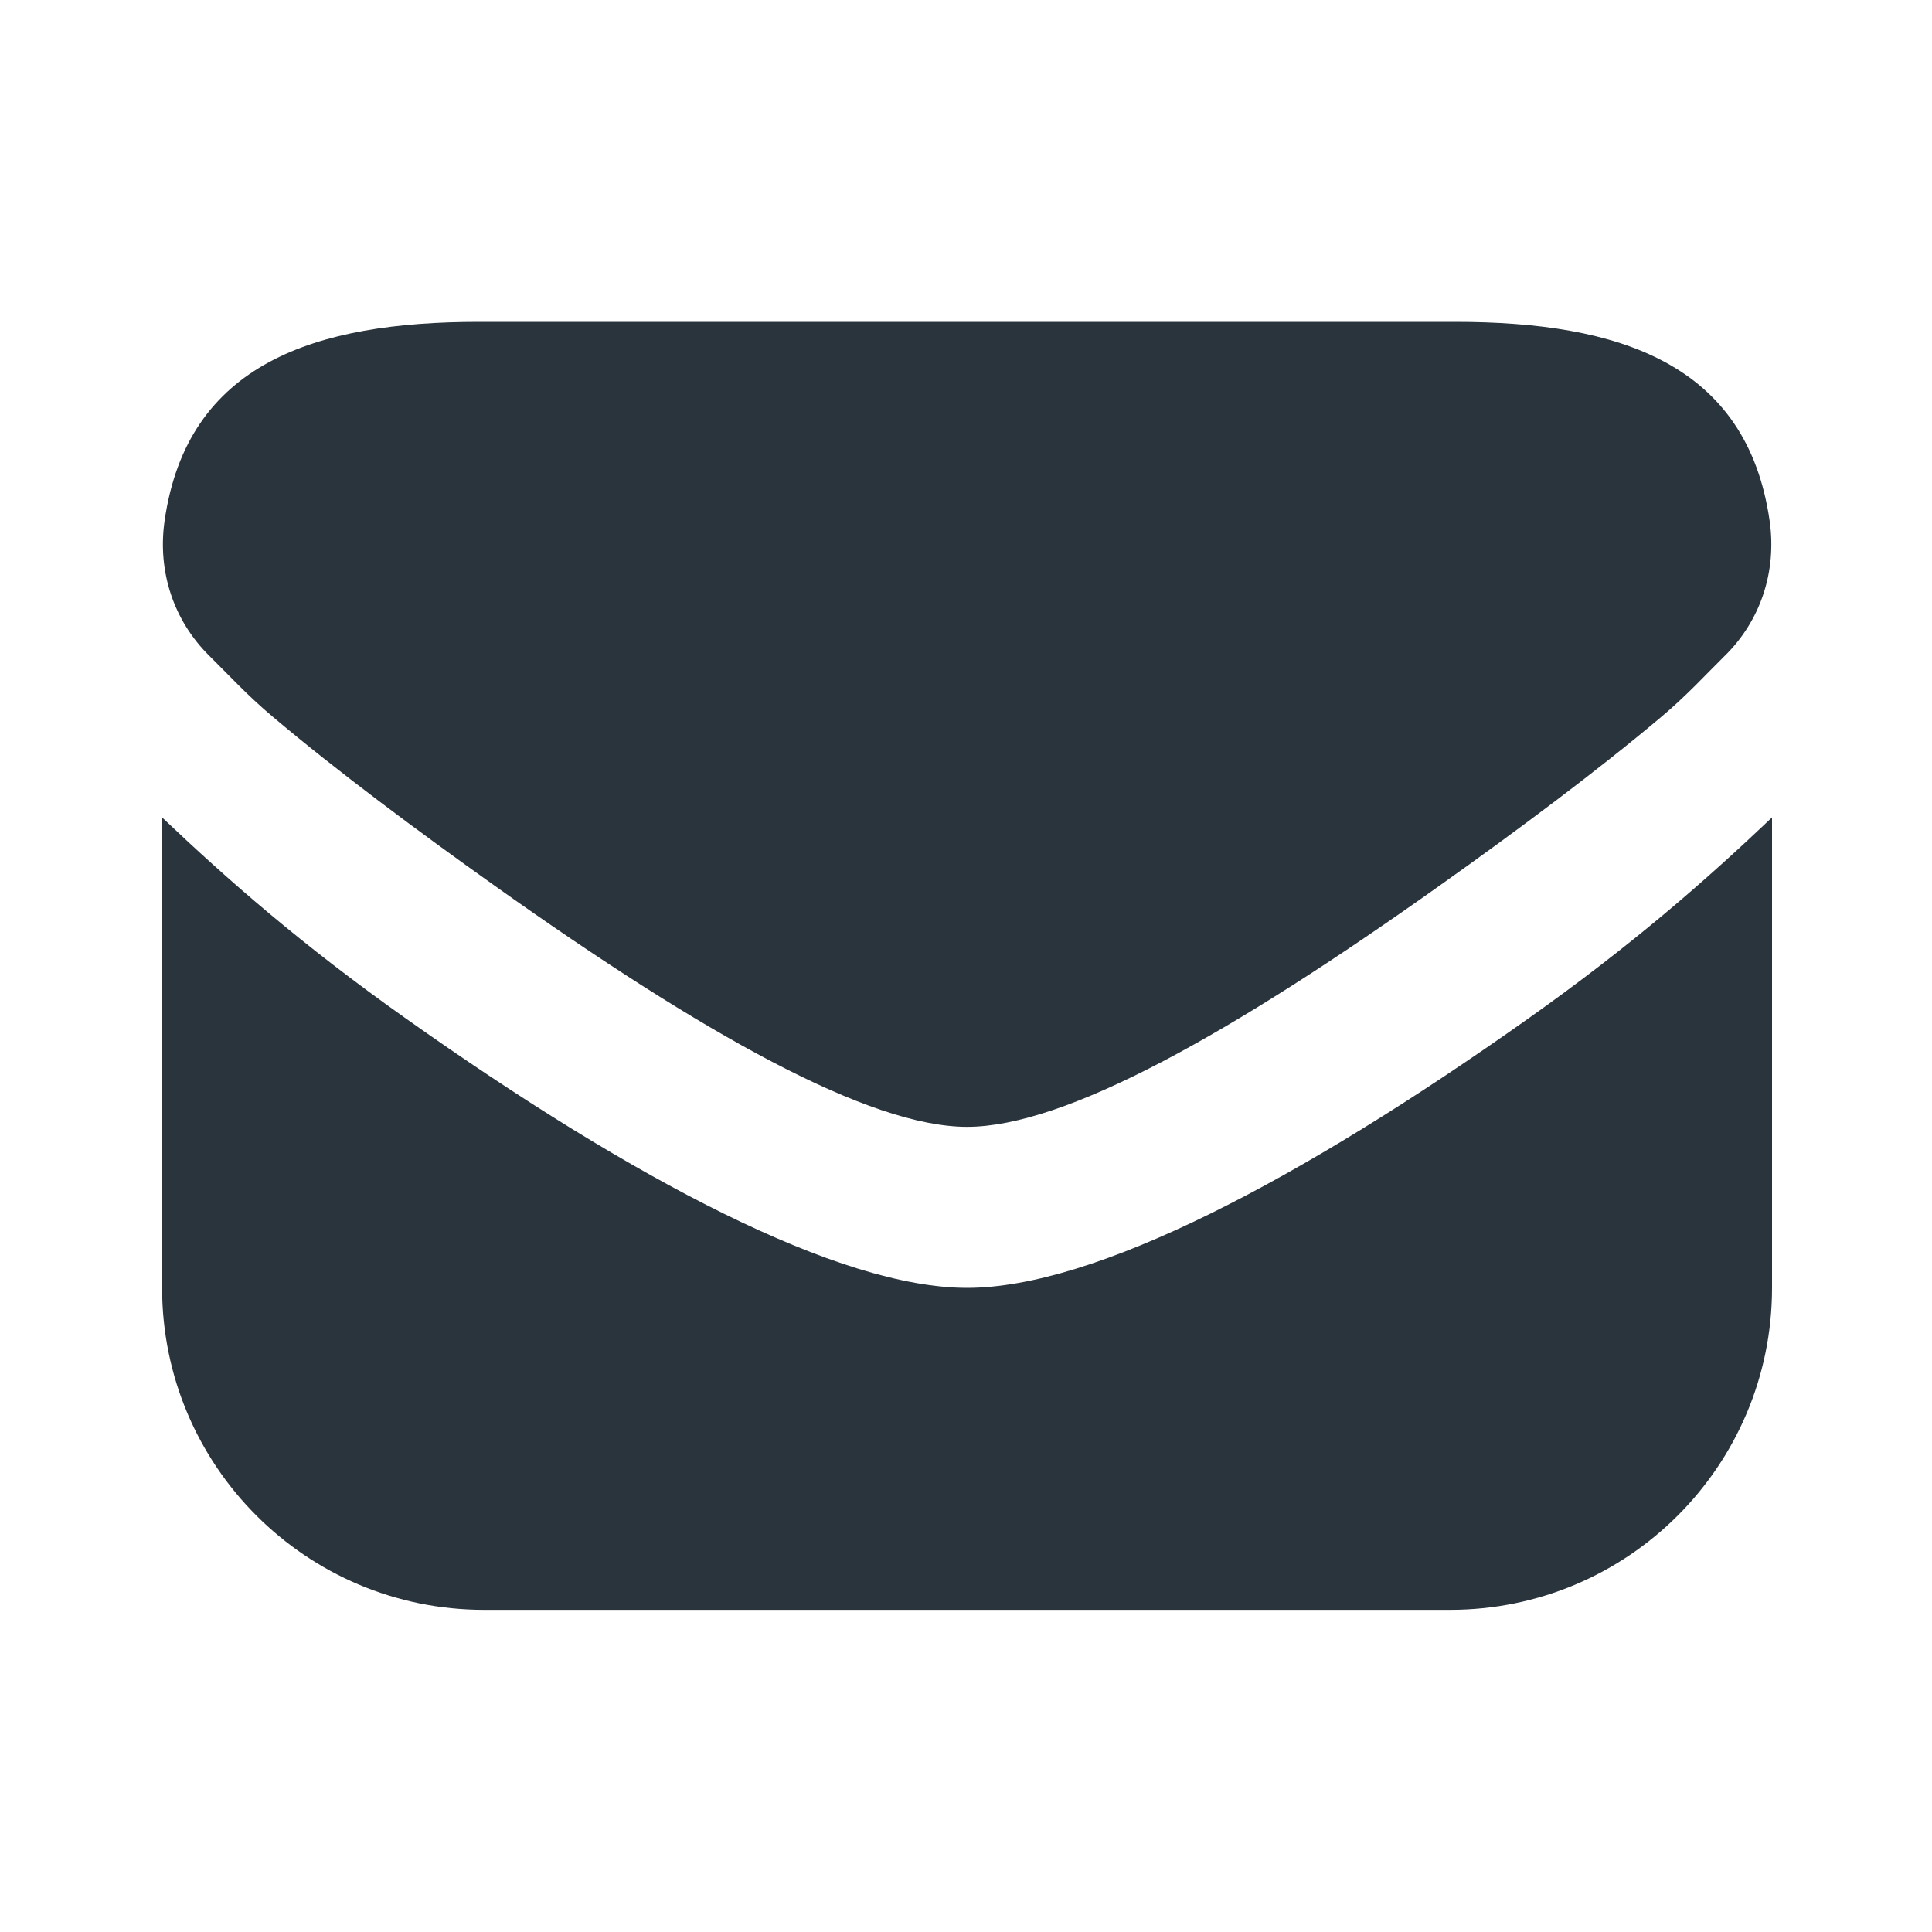
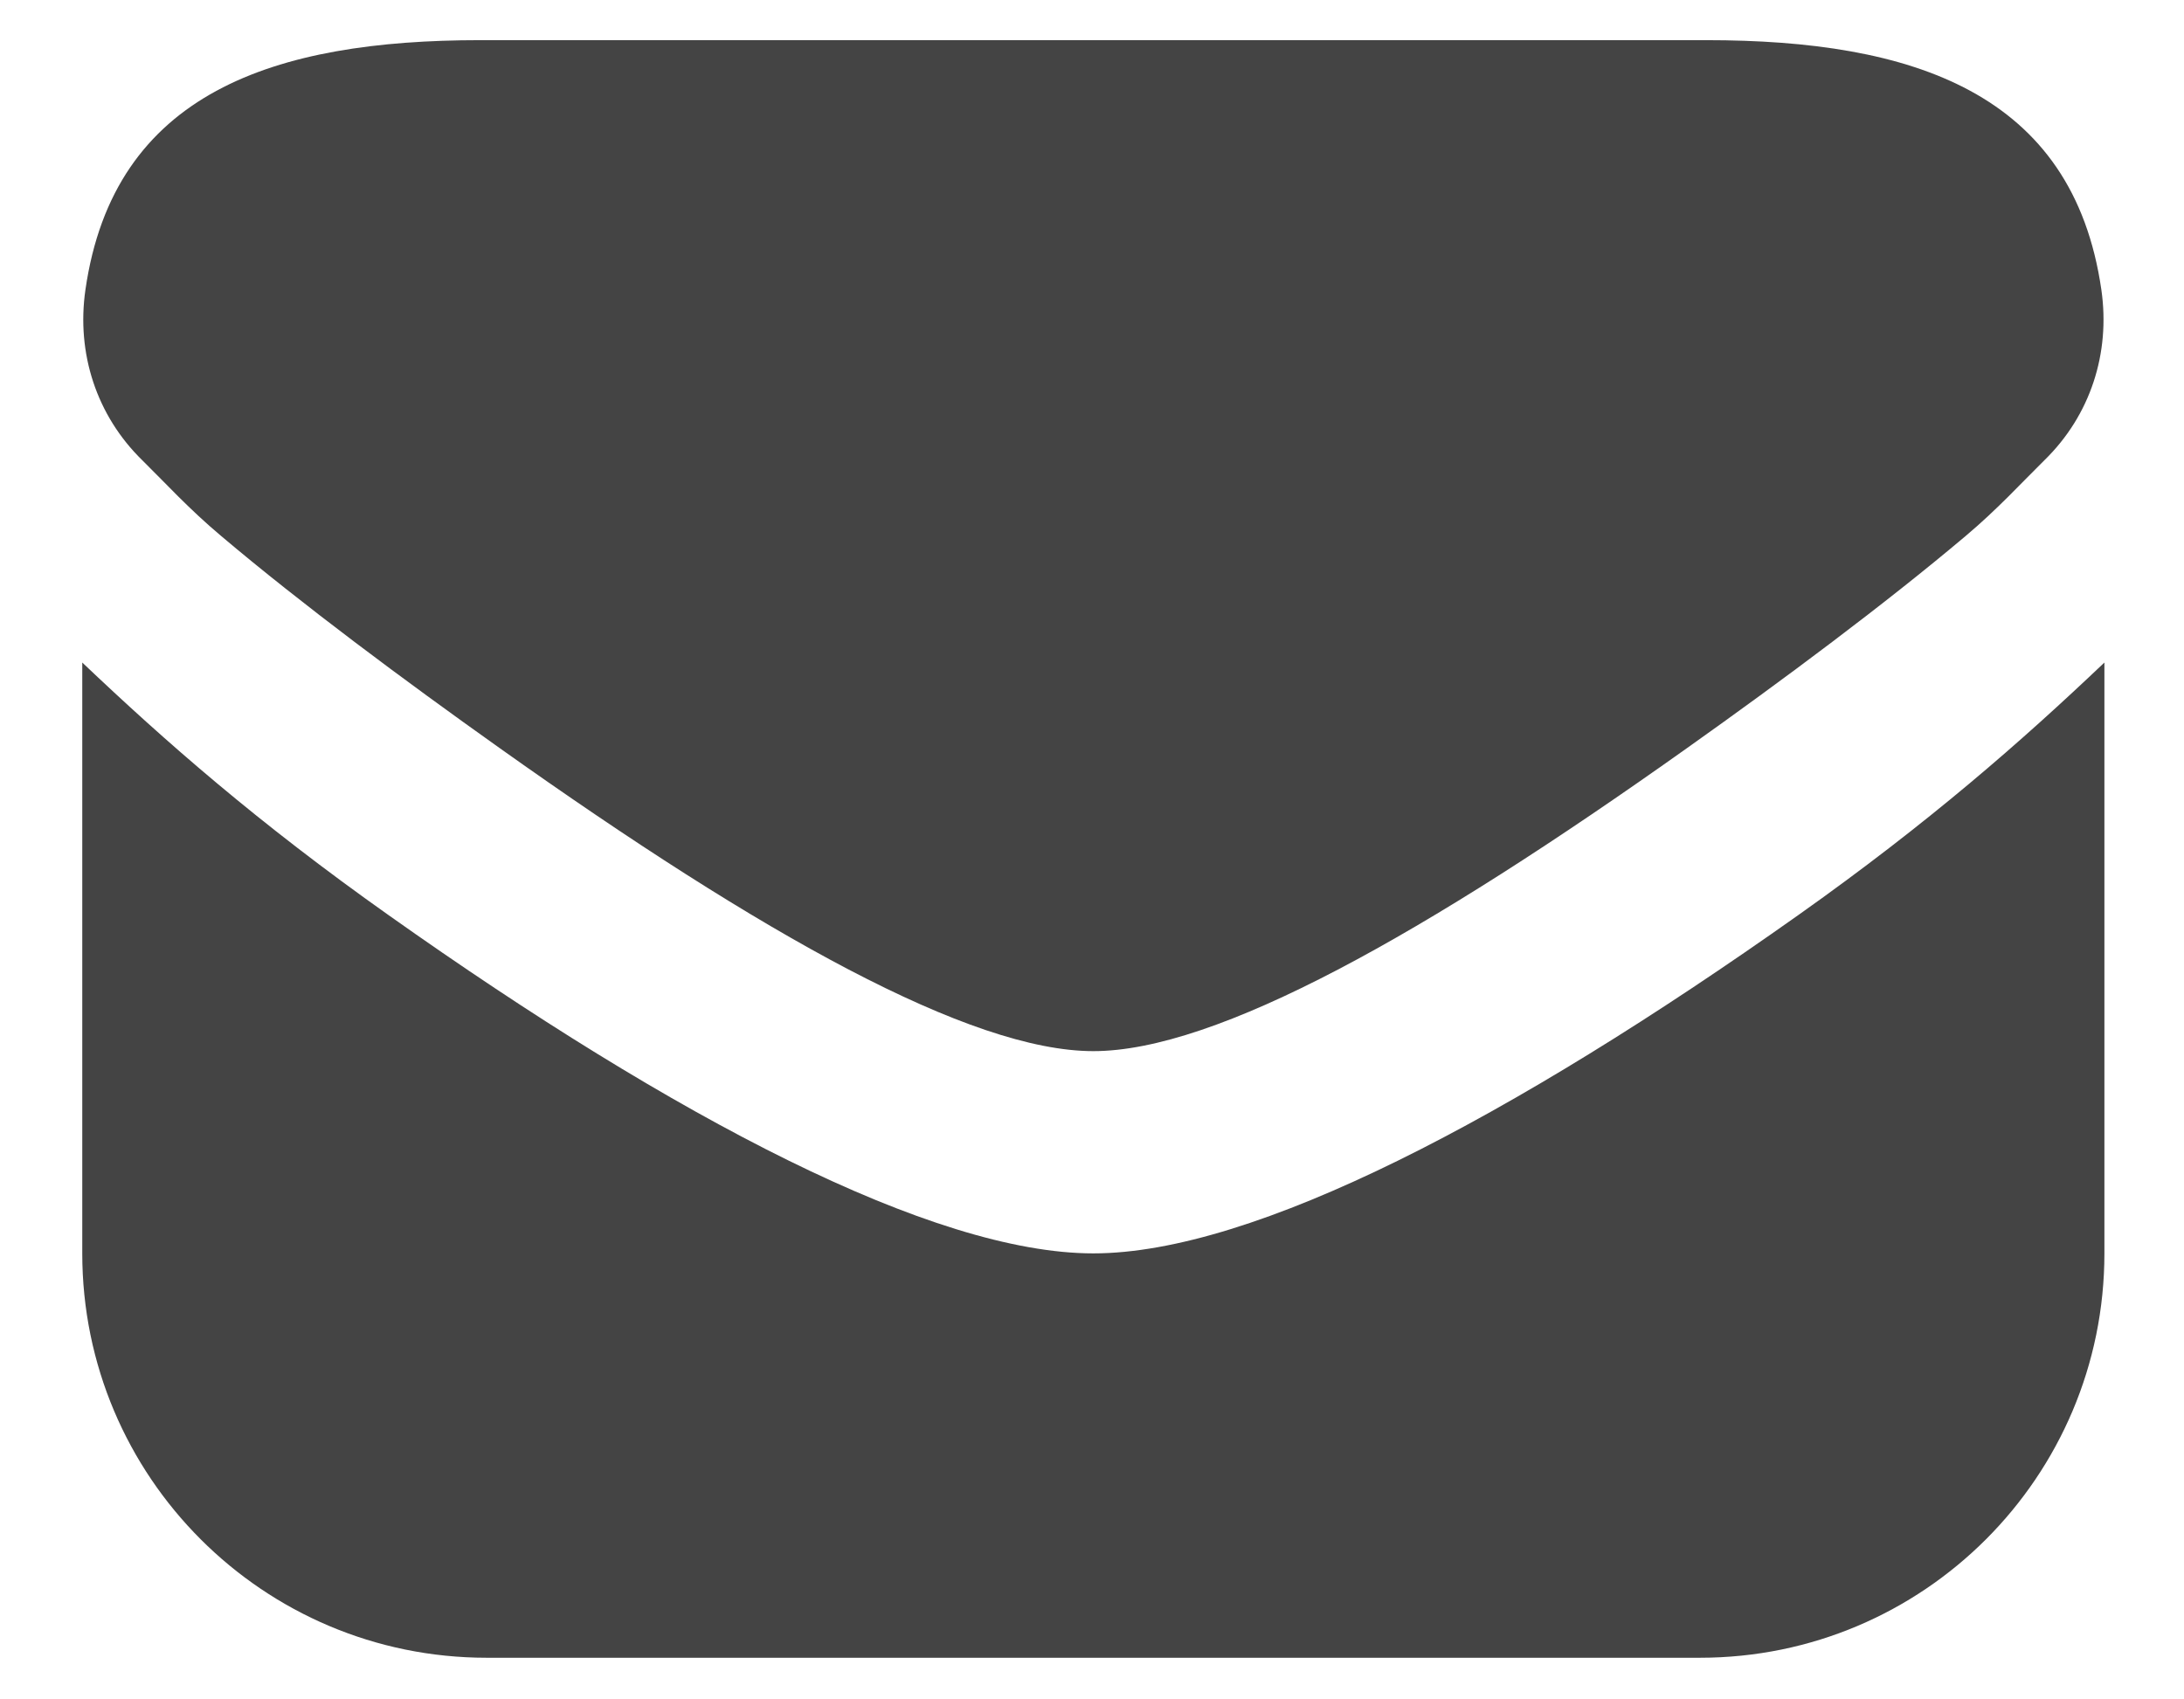
- <svg xmlns="http://www.w3.org/2000/svg" width="20" height="20" viewBox="0 0 20 20" fill="none">
-   <g id="envelope-fill">
-     <path id="Vector" d="M4.959 3.332C3.264 3.332 1.938 3.76 1.704 5.39C1.629 5.911 1.794 6.425 2.173 6.795C2.361 6.98 2.56 7.199 2.824 7.42C3.484 7.978 4.327 8.605 5.115 9.165C7.284 10.707 8.997 11.665 10.011 11.665C11.025 11.665 12.738 10.707 14.907 9.165C15.696 8.605 16.539 7.977 17.199 7.42C17.462 7.199 17.661 6.98 17.849 6.795C18.229 6.425 18.394 5.911 18.319 5.39C18.084 3.76 16.758 3.332 15.063 3.332H4.959ZM1.678 8.462V13.332C1.678 15.173 3.17 16.665 5.011 16.665H15.011C16.852 16.665 18.344 15.173 18.344 13.332V8.462C17.661 9.111 16.898 9.781 15.819 10.545C13.455 12.219 11.333 13.332 10.011 13.332C8.689 13.332 6.567 12.219 4.204 10.545C3.124 9.781 2.361 9.111 1.678 8.462Z" fill="#2A343D" />
-   </g>
+ <svg xmlns="http://www.w3.org/2000/svg" width="18" height="14" viewBox="0 0 18 14" fill="none">
+   <path d="M3.959 0.331C2.264 0.331 0.938 0.759 0.704 2.389C0.629 2.91 0.794 3.424 1.173 3.794C1.361 3.979 1.56 4.198 1.824 4.419C2.484 4.977 3.327 5.604 4.115 6.164C6.284 7.706 7.997 8.664 9.011 8.664C10.025 8.664 11.738 7.706 13.907 6.164C14.696 5.604 15.539 4.976 16.199 4.419C16.462 4.198 16.661 3.979 16.849 3.794C17.229 3.424 17.394 2.91 17.319 2.389C17.084 0.759 15.758 0.331 14.063 0.331H3.959ZM0.678 5.461V10.331C0.678 12.172 2.17 13.664 4.011 13.664H14.011C15.852 13.664 17.344 12.172 17.344 10.331V5.461C16.661 6.11 15.898 6.78 14.819 7.544C12.455 9.218 10.333 10.331 9.011 10.331C7.689 10.331 5.567 9.218 3.204 7.544C2.124 6.78 1.361 6.11 0.678 5.461Z" fill="#444444" />
</svg>
